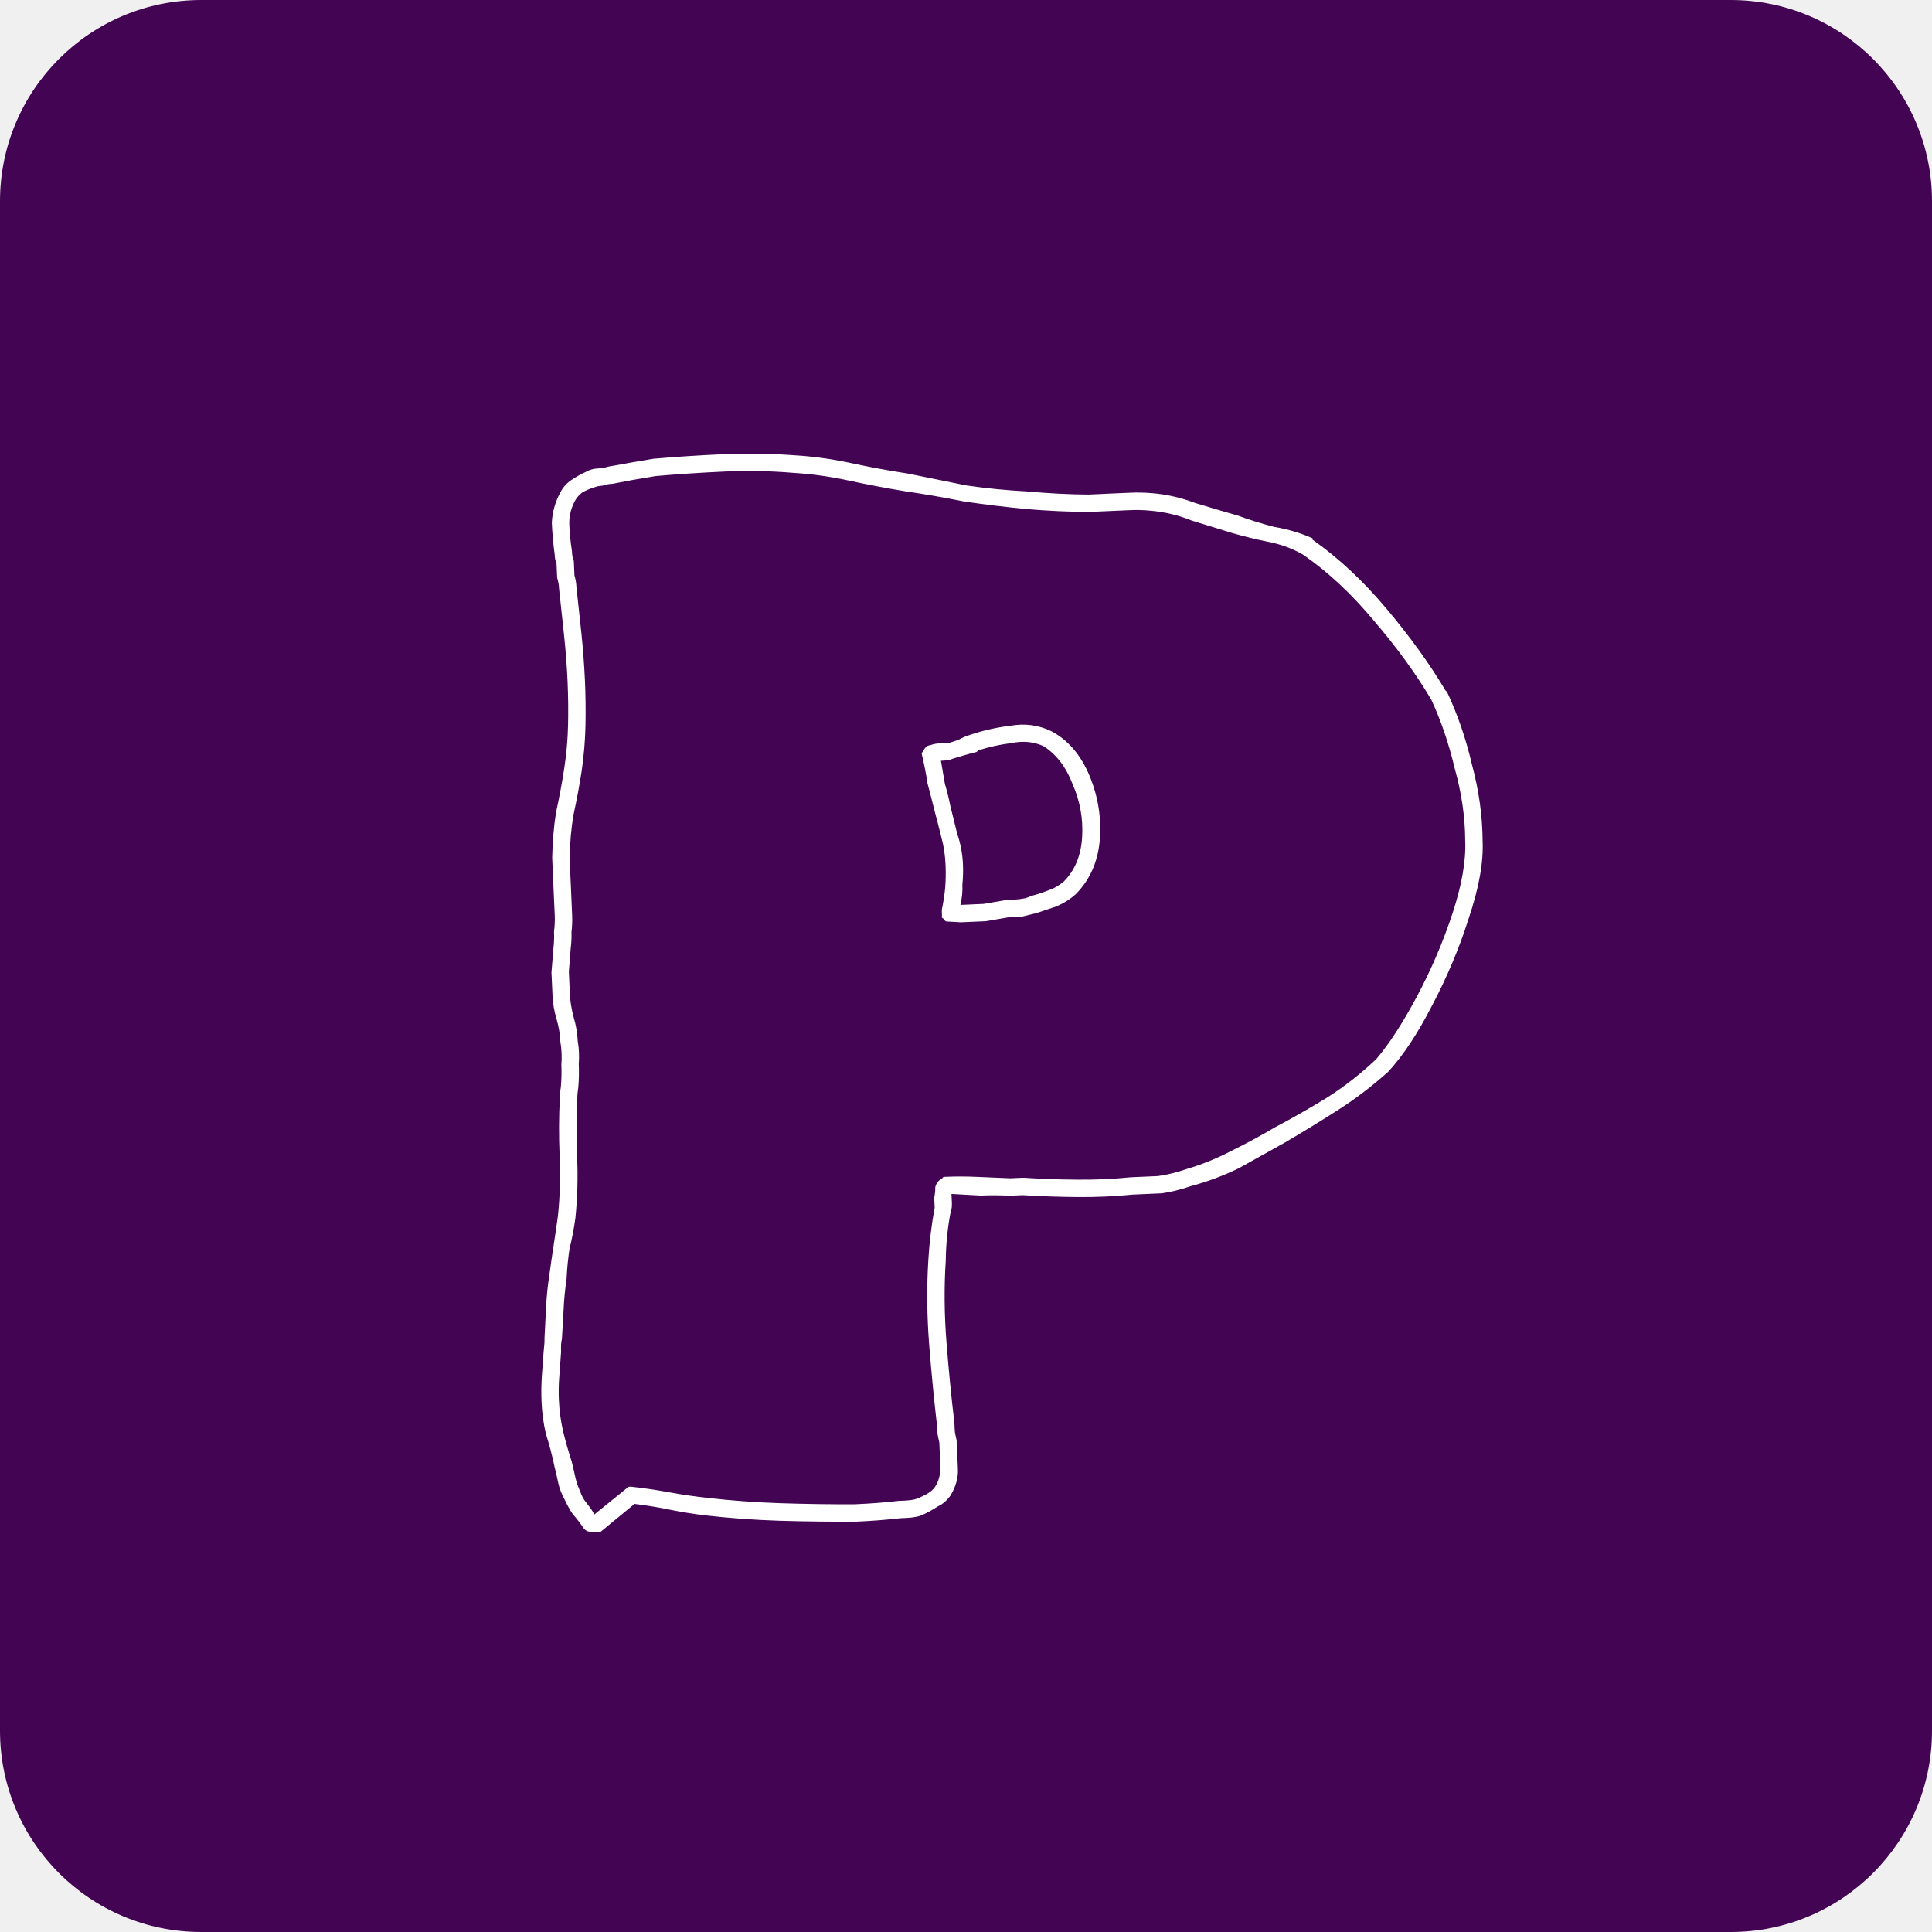
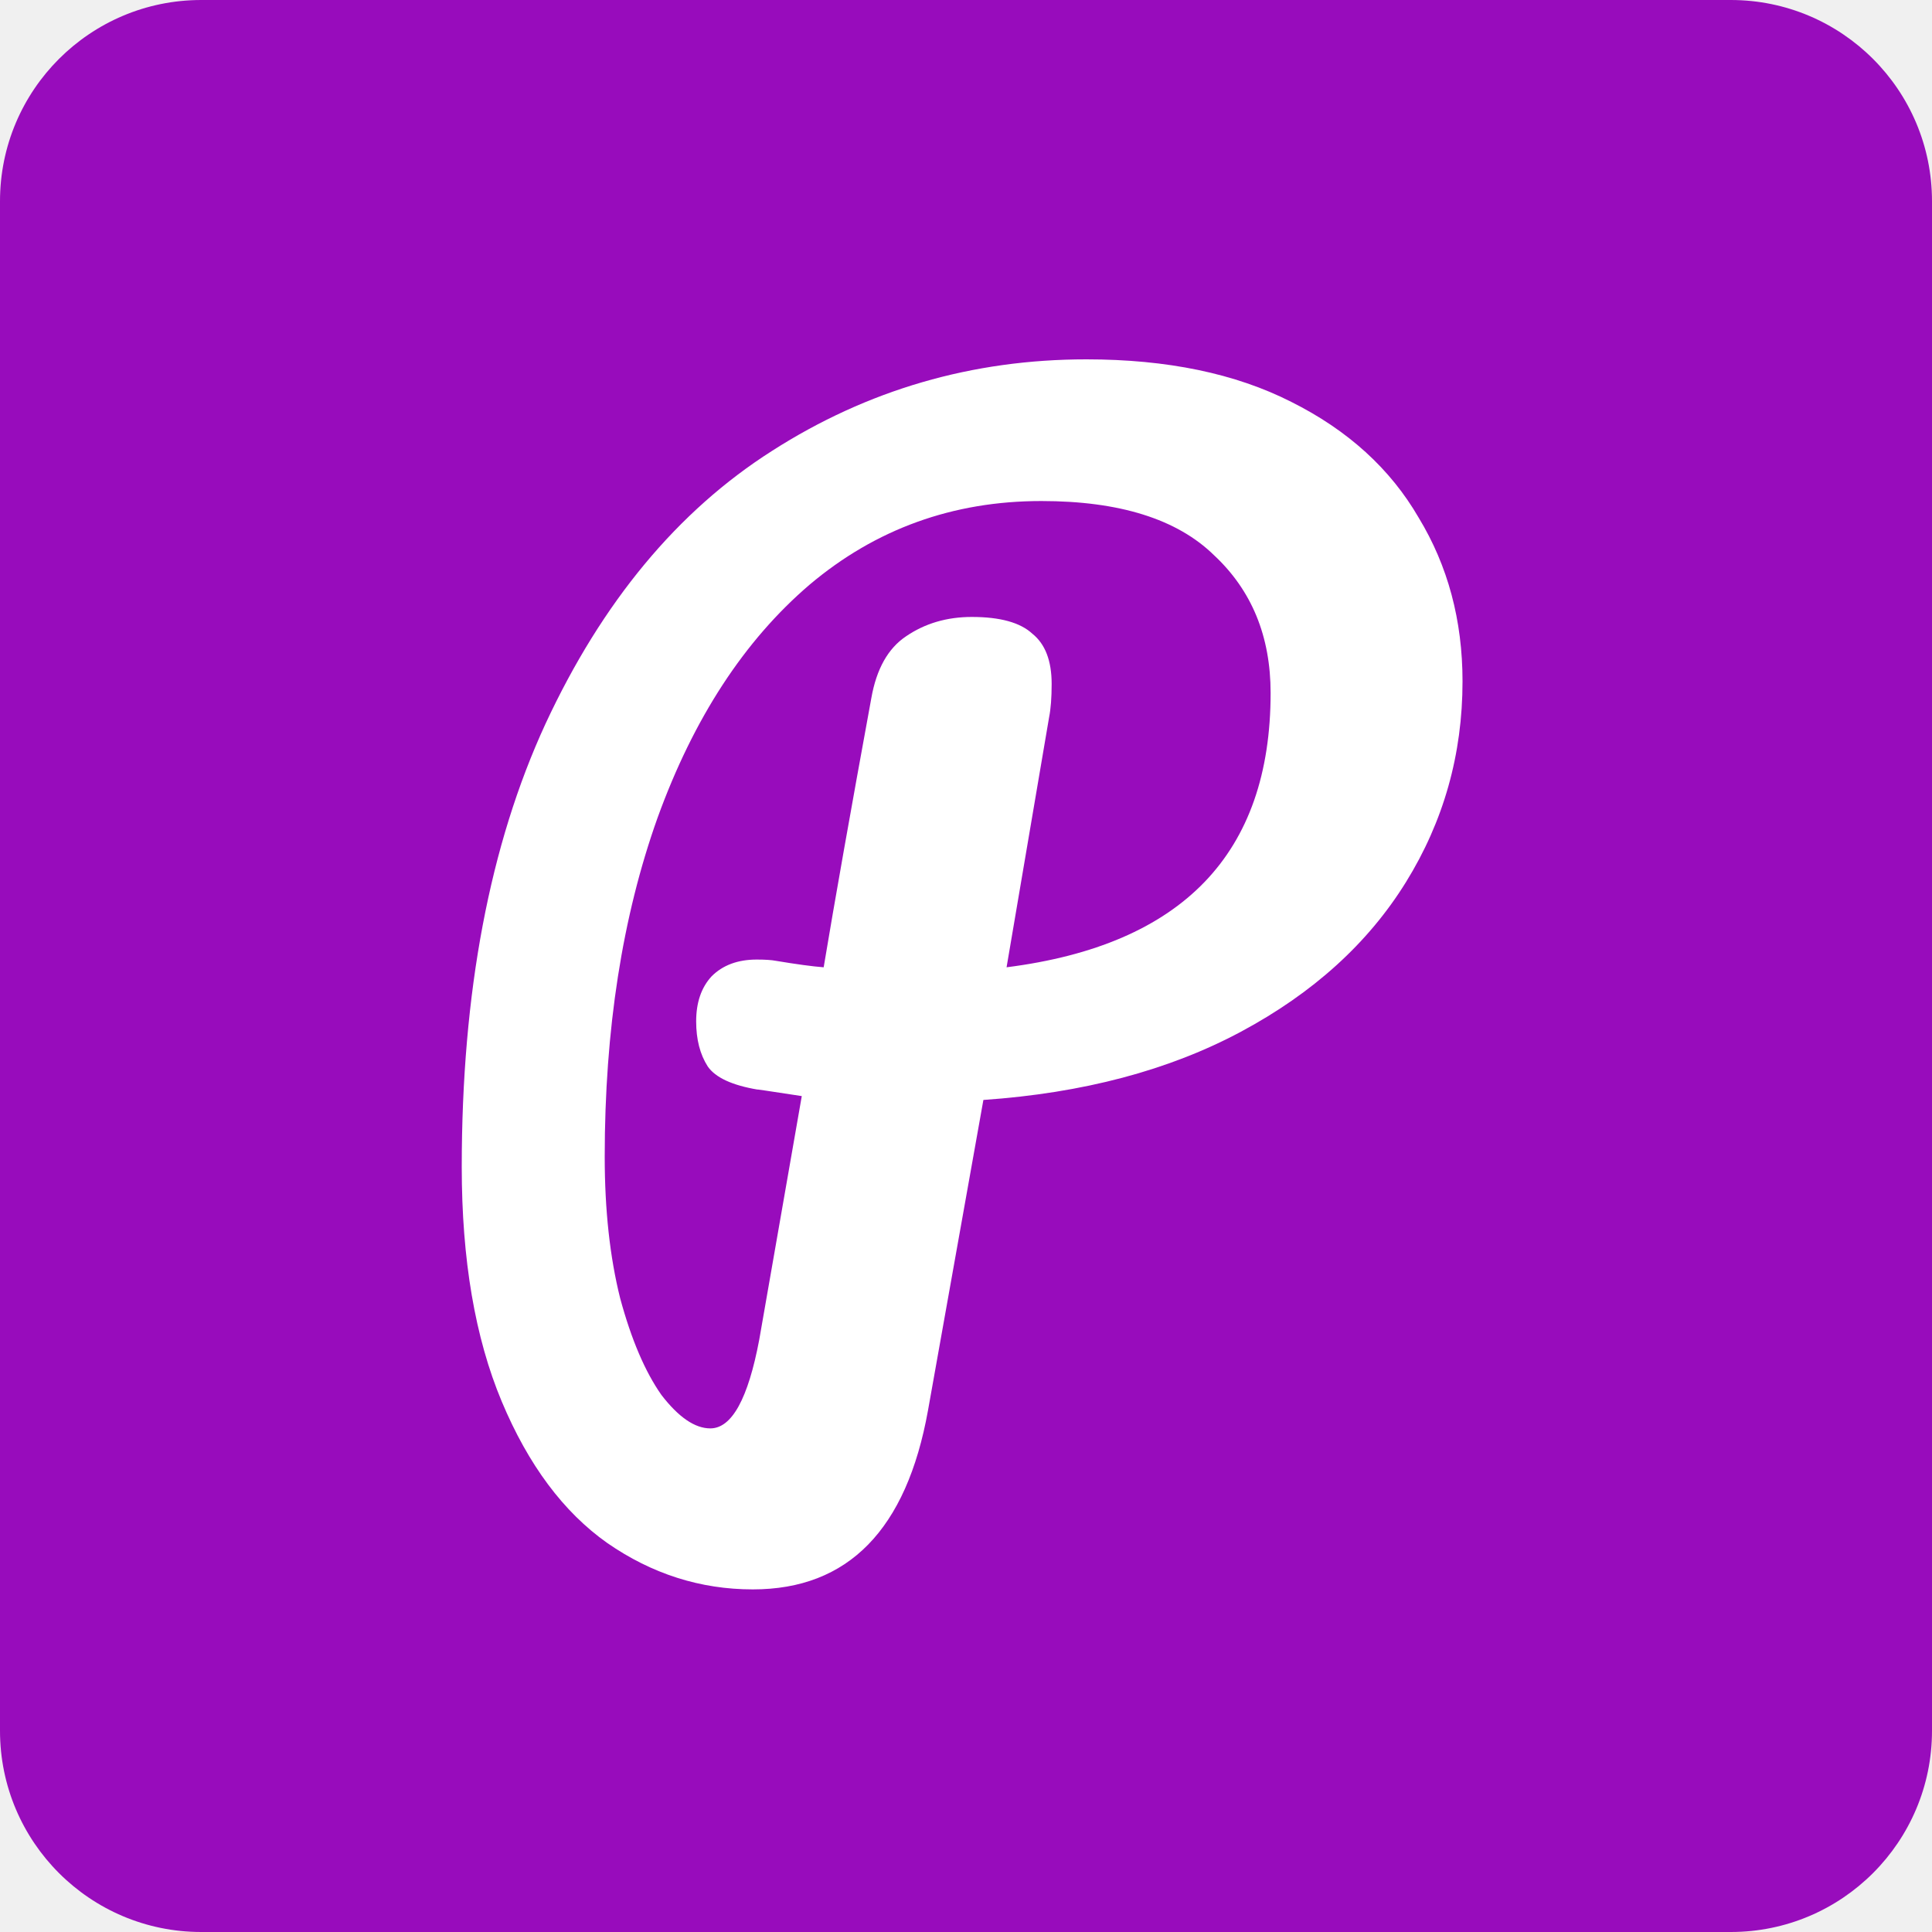
<svg xmlns="http://www.w3.org/2000/svg" width="48" height="48" viewBox="0 0 48 48" fill="none">
-   <rect width="48" height="48" rx="5" fill="#430453" />
-   <path d="M14.931 38.05C14.884 38.076 14.812 38.079 14.715 38.059C14.619 38.064 14.546 38.031 14.494 37.961C14.417 37.844 14.328 37.728 14.227 37.613C14.149 37.496 14.084 37.379 14.031 37.261C13.953 37.12 13.898 36.979 13.868 36.836C13.838 36.693 13.808 36.562 13.778 36.444C13.718 36.158 13.646 35.885 13.562 35.624C13.502 35.363 13.466 35.1 13.455 34.836C13.445 34.62 13.448 34.404 13.462 34.187C13.476 33.97 13.491 33.766 13.507 33.573C13.524 33.428 13.531 33.319 13.528 33.247C13.541 32.983 13.553 32.73 13.567 32.489C13.579 32.224 13.604 31.971 13.641 31.729C13.677 31.463 13.714 31.209 13.751 30.967C13.789 30.725 13.825 30.471 13.862 30.206C13.912 29.723 13.926 29.23 13.904 28.726C13.882 28.223 13.884 27.73 13.911 27.248C13.908 27.201 13.917 27.116 13.935 26.995C13.951 26.802 13.955 26.622 13.947 26.454C13.963 26.261 13.954 26.069 13.922 25.879C13.913 25.687 13.881 25.496 13.824 25.306C13.768 25.117 13.735 24.926 13.727 24.734C13.718 24.542 13.71 24.351 13.701 24.159C13.717 23.966 13.732 23.773 13.748 23.58C13.765 23.435 13.771 23.291 13.764 23.147C13.782 23.002 13.788 22.87 13.783 22.75C13.777 22.63 13.773 22.522 13.768 22.426C13.763 22.306 13.758 22.186 13.752 22.066C13.747 21.947 13.742 21.827 13.736 21.707C13.73 21.563 13.724 21.431 13.719 21.311C13.726 20.927 13.757 20.553 13.813 20.19C13.893 19.826 13.961 19.463 14.017 19.1C14.073 18.737 14.105 18.375 14.113 18.015C14.121 17.654 14.117 17.294 14.101 16.934C14.084 16.55 14.055 16.167 14.014 15.785C13.973 15.402 13.932 15.02 13.891 14.637C13.887 14.541 13.87 14.446 13.842 14.351C13.837 14.231 13.832 14.111 13.826 13.991C13.8 13.944 13.785 13.873 13.781 13.777C13.745 13.514 13.721 13.251 13.71 12.987C13.722 12.723 13.794 12.467 13.928 12.221C13.994 12.098 14.086 11.998 14.203 11.921C14.319 11.843 14.437 11.778 14.554 11.725C14.648 11.672 14.743 11.644 14.839 11.64C14.935 11.636 15.03 11.62 15.125 11.591C15.316 11.559 15.495 11.527 15.661 11.495C15.852 11.463 16.043 11.43 16.233 11.398C16.808 11.348 17.383 11.311 17.958 11.285C18.558 11.259 19.159 11.268 19.761 11.313C20.219 11.341 20.678 11.405 21.139 11.504C21.6 11.604 22.072 11.691 22.556 11.766C23.041 11.864 23.526 11.963 24.011 12.061C24.518 12.135 25.025 12.184 25.531 12.21C26.061 12.259 26.567 12.284 27.048 12.287C27.143 12.283 27.227 12.279 27.299 12.276C27.395 12.271 27.479 12.268 27.551 12.264C27.743 12.256 27.923 12.248 28.09 12.241C28.258 12.233 28.439 12.237 28.632 12.253C28.993 12.284 29.345 12.365 29.687 12.494C30.028 12.599 30.381 12.703 30.746 12.807C31.039 12.914 31.344 13.009 31.66 13.091C31.999 13.148 32.315 13.242 32.609 13.373C32.61 13.397 32.611 13.409 32.611 13.409C33.255 13.861 33.87 14.434 34.453 15.129C35.036 15.824 35.523 16.499 35.912 17.154C35.937 17.177 35.95 17.189 35.95 17.189C36.215 17.753 36.422 18.357 36.571 18.999C36.743 19.64 36.832 20.273 36.835 20.897C36.859 21.424 36.743 22.066 36.488 22.822C36.257 23.553 35.952 24.276 35.576 24.989C35.222 25.677 34.862 26.222 34.495 26.622C34.102 26.976 33.684 27.295 33.24 27.579C32.796 27.863 32.352 28.135 31.907 28.395C31.532 28.604 31.157 28.813 30.782 29.022C30.406 29.206 30.004 29.357 29.577 29.472C29.34 29.554 29.102 29.613 28.864 29.647C28.624 29.658 28.384 29.669 28.144 29.679C27.69 29.724 27.234 29.744 26.778 29.74C26.321 29.736 25.864 29.721 25.406 29.693C25.262 29.699 25.155 29.704 25.083 29.707C24.842 29.694 24.602 29.693 24.362 29.703C24.121 29.69 23.88 29.677 23.639 29.663C23.641 29.711 23.645 29.783 23.649 29.879C23.653 29.975 23.644 30.047 23.622 30.096C23.544 30.484 23.502 30.895 23.497 31.327C23.454 31.978 23.46 32.65 23.515 33.344C23.569 34.039 23.635 34.708 23.712 35.354C23.714 35.402 23.717 35.462 23.72 35.533C23.722 35.581 23.738 35.665 23.767 35.784C23.778 36.023 23.788 36.263 23.799 36.503C23.808 36.719 23.746 36.938 23.612 37.16C23.521 37.284 23.417 37.373 23.299 37.426C23.183 37.503 23.066 37.569 22.948 37.622C22.854 37.674 22.711 37.704 22.519 37.713C22.471 37.715 22.423 37.717 22.375 37.719C22.041 37.758 21.67 37.787 21.262 37.805C20.638 37.808 20.001 37.801 19.351 37.782C18.726 37.761 18.111 37.717 17.508 37.647C17.218 37.612 16.927 37.565 16.636 37.506C16.345 37.447 16.055 37.399 15.765 37.364L14.931 38.05ZM14.768 37.625L15.568 36.977C15.591 36.952 15.614 36.938 15.638 36.937C15.662 36.936 15.674 36.936 15.674 36.936C15.988 36.97 16.302 37.016 16.617 37.074C16.932 37.132 17.246 37.178 17.56 37.212C18.164 37.282 18.779 37.327 19.404 37.347C20.029 37.367 20.642 37.376 21.243 37.373C21.651 37.355 22.01 37.327 22.32 37.289C22.344 37.288 22.392 37.286 22.464 37.283C22.608 37.276 22.715 37.26 22.786 37.233C22.857 37.205 22.939 37.166 23.033 37.114C23.127 37.061 23.196 36.998 23.241 36.924C23.331 36.776 23.371 36.606 23.363 36.414C23.354 36.222 23.346 36.031 23.337 35.839C23.308 35.72 23.292 35.636 23.29 35.589C23.289 35.565 23.288 35.541 23.287 35.517C23.286 35.493 23.285 35.469 23.283 35.445C23.206 34.776 23.139 34.094 23.084 33.4C23.029 32.681 23.022 31.985 23.064 31.31C23.091 30.853 23.144 30.418 23.222 30.006C23.22 29.958 23.216 29.874 23.211 29.754C23.231 29.657 23.239 29.573 23.236 29.501C23.255 29.404 23.312 29.329 23.406 29.277C23.406 29.277 23.417 29.265 23.44 29.24C23.464 29.239 23.476 29.238 23.476 29.238C23.74 29.226 24.004 29.227 24.269 29.239C24.558 29.25 24.835 29.262 25.099 29.274C25.171 29.271 25.279 29.266 25.423 29.26C25.857 29.288 26.302 29.305 26.759 29.308C27.215 29.312 27.659 29.293 28.089 29.249C28.329 29.239 28.557 29.229 28.773 29.219C29.011 29.184 29.249 29.126 29.485 29.043C29.865 28.93 30.231 28.782 30.583 28.598C30.959 28.413 31.323 28.217 31.674 28.009C32.12 27.773 32.553 27.526 32.974 27.267C33.418 26.983 33.824 26.664 34.193 26.312C34.513 25.937 34.85 25.418 35.205 24.753C35.56 24.089 35.853 23.403 36.086 22.696C36.319 21.989 36.425 21.384 36.402 20.88C36.401 20.304 36.314 19.707 36.142 19.09C35.995 18.472 35.801 17.904 35.562 17.386C35.173 16.731 34.699 16.079 34.142 15.431C33.584 14.759 32.995 14.209 32.375 13.78C32.104 13.624 31.811 13.517 31.496 13.459C31.205 13.399 30.914 13.328 30.622 13.245C30.281 13.14 29.94 13.035 29.599 12.93C29.281 12.8 28.941 12.719 28.579 12.687C28.41 12.671 28.242 12.666 28.074 12.674C27.906 12.681 27.738 12.689 27.57 12.696C27.498 12.699 27.414 12.703 27.319 12.707C27.247 12.71 27.163 12.714 27.067 12.718C26.562 12.717 26.033 12.692 25.478 12.645C24.971 12.595 24.464 12.534 23.956 12.46C23.471 12.362 22.975 12.276 22.467 12.202C22.008 12.126 21.547 12.039 21.086 11.939C20.625 11.839 20.166 11.776 19.708 11.748C19.154 11.701 18.589 11.69 18.013 11.715C17.438 11.741 16.863 11.778 16.289 11.828C16.098 11.86 15.907 11.893 15.716 11.925C15.55 11.957 15.383 11.988 15.216 12.02C15.12 12.024 15.037 12.04 14.966 12.067C14.894 12.07 14.823 12.085 14.752 12.112C14.657 12.14 14.563 12.181 14.469 12.233C14.399 12.284 14.342 12.347 14.297 12.421C14.186 12.618 14.135 12.824 14.144 13.04C14.154 13.256 14.175 13.471 14.209 13.686C14.214 13.806 14.23 13.889 14.256 13.936C14.261 14.056 14.267 14.176 14.272 14.296C14.3 14.391 14.317 14.486 14.321 14.582C14.362 14.964 14.403 15.347 14.444 15.729C14.485 16.112 14.514 16.507 14.533 16.915C14.549 17.274 14.553 17.647 14.546 18.031C14.538 18.392 14.507 18.766 14.452 19.152C14.396 19.515 14.328 19.879 14.248 20.243C14.191 20.581 14.159 20.943 14.152 21.328C14.157 21.448 14.163 21.58 14.17 21.724C14.175 21.843 14.18 21.963 14.186 22.083C14.19 22.179 14.195 22.287 14.2 22.407C14.204 22.503 14.209 22.611 14.214 22.731C14.221 22.875 14.215 23.019 14.198 23.164C14.203 23.284 14.197 23.416 14.179 23.561C14.164 23.754 14.148 23.947 14.133 24.14C14.14 24.307 14.148 24.487 14.157 24.679C14.165 24.871 14.198 25.074 14.256 25.287C14.312 25.477 14.345 25.668 14.353 25.86C14.386 26.05 14.394 26.242 14.379 26.435C14.387 26.627 14.384 26.819 14.368 27.012C14.35 27.133 14.342 27.217 14.344 27.265C14.318 27.771 14.316 28.276 14.339 28.779C14.36 29.259 14.346 29.752 14.296 30.258C14.26 30.524 14.211 30.779 14.15 31.022C14.113 31.264 14.088 31.517 14.076 31.782C14.039 32.024 14.014 32.277 14.002 32.542C13.988 32.782 13.975 33.023 13.961 33.264C13.941 33.337 13.934 33.446 13.94 33.59C13.925 33.806 13.911 34.011 13.895 34.204C13.88 34.397 13.876 34.589 13.885 34.781C13.896 35.045 13.932 35.307 13.992 35.569C14.05 35.807 14.121 36.056 14.205 36.316C14.235 36.435 14.264 36.566 14.295 36.709C14.324 36.828 14.365 36.946 14.418 37.064C14.447 37.158 14.499 37.252 14.575 37.345C14.651 37.438 14.716 37.531 14.768 37.625ZM23.916 22.912C23.916 22.912 23.904 22.913 23.88 22.914L23.519 22.894C23.495 22.895 23.47 22.872 23.444 22.825C23.395 22.803 23.382 22.78 23.404 22.755C23.402 22.707 23.4 22.659 23.398 22.611C23.438 22.417 23.465 22.236 23.482 22.067C23.497 21.874 23.501 21.681 23.492 21.49C23.482 21.25 23.448 21.023 23.39 20.81C23.331 20.572 23.273 20.346 23.216 20.133C23.157 19.895 23.099 19.669 23.042 19.456C23.007 19.217 22.96 18.979 22.902 18.741C22.902 18.741 22.901 18.729 22.9 18.705C22.923 18.68 22.935 18.668 22.935 18.668C22.978 18.57 23.036 18.519 23.108 18.516C23.179 18.489 23.25 18.474 23.322 18.47C23.442 18.465 23.526 18.461 23.574 18.459C23.669 18.431 23.752 18.403 23.823 18.376C23.916 18.324 24.011 18.284 24.105 18.255C24.437 18.145 24.77 18.07 25.105 18.031C25.462 17.967 25.8 18.012 26.119 18.166C26.538 18.387 26.855 18.758 27.07 19.277C27.285 19.796 27.369 20.332 27.322 20.887C27.273 21.418 27.076 21.859 26.732 22.211C26.593 22.337 26.43 22.44 26.241 22.521C26.075 22.576 25.91 22.632 25.744 22.687C25.625 22.716 25.506 22.746 25.387 22.775C25.291 22.779 25.183 22.784 25.064 22.789C24.873 22.822 24.682 22.854 24.491 22.887C24.3 22.895 24.108 22.904 23.916 22.912ZM23.861 22.482C24.053 22.474 24.244 22.465 24.436 22.457C24.627 22.424 24.818 22.392 25.009 22.359C25.056 22.357 25.116 22.355 25.188 22.351C25.38 22.343 25.523 22.312 25.617 22.26C25.735 22.231 25.866 22.189 26.008 22.135C26.173 22.079 26.314 22.001 26.43 21.9C26.706 21.623 26.857 21.256 26.885 20.799C26.913 20.341 26.833 19.9 26.646 19.476C26.483 19.051 26.241 18.737 25.92 18.535C25.675 18.426 25.409 18.402 25.124 18.462C24.837 18.499 24.563 18.559 24.303 18.643C24.28 18.668 24.268 18.68 24.268 18.68C24.15 18.71 24.043 18.739 23.948 18.767C23.853 18.795 23.758 18.823 23.663 18.852C23.617 18.878 23.533 18.893 23.413 18.899C23.389 18.9 23.377 18.9 23.377 18.9C23.41 19.091 23.442 19.282 23.475 19.473C23.531 19.662 23.575 19.84 23.607 20.007C23.665 20.245 23.724 20.482 23.783 20.72C23.865 20.957 23.912 21.207 23.924 21.471C23.931 21.638 23.927 21.807 23.91 21.976C23.918 22.143 23.901 22.312 23.861 22.482Z" fill="white" />
+   <rect width="48" height="48" rx="5" fill="#980CBC" />
+   <path d="M36.336 16.928C36.336 18.741 35.867 20.405 34.928 21.92C33.989 23.435 32.624 24.672 30.832 25.632C29.04 26.592 26.907 27.157 24.432 27.328L23.056 35.04C22.523 38.005 21.072 39.488 18.704 39.488C17.403 39.488 16.197 39.104 15.088 38.336C14 37.568 13.125 36.395 12.464 34.816C11.803 33.237 11.472 31.296 11.472 28.992C11.472 24.661 12.165 20.992 13.552 17.984C14.96 14.955 16.837 12.693 19.184 11.2C21.552 9.685 24.155 8.928 26.992 8.928C28.997 8.928 30.693 9.28 32.08 9.984C33.488 10.688 34.544 11.648 35.248 12.864C35.973 14.059 36.336 15.413 36.336 16.928ZM25.008 24.032C29.381 23.477 31.568 21.205 31.568 17.216C31.568 15.808 31.099 14.667 30.16 13.792C29.243 12.896 27.813 12.448 25.872 12.448C23.675 12.448 21.755 13.141 20.112 14.528C18.491 15.915 17.232 17.845 16.336 20.32C15.461 22.773 15.024 25.579 15.024 28.736C15.024 30.059 15.152 31.232 15.408 32.256C15.685 33.28 16.027 34.08 16.432 34.656C16.859 35.211 17.264 35.488 17.648 35.488C18.181 35.488 18.587 34.752 18.864 33.28L19.92 27.232C19.088 27.104 18.725 27.051 18.832 27.072C18.192 26.965 17.776 26.773 17.584 26.496C17.392 26.197 17.296 25.824 17.296 25.376C17.296 24.907 17.424 24.533 17.68 24.256C17.957 23.979 18.331 23.84 18.8 23.84C19.013 23.84 19.173 23.851 19.28 23.872C19.792 23.957 20.187 24.011 20.464 24.032C20.741 22.368 21.136 20.139 21.648 17.344C21.776 16.619 22.064 16.107 22.512 15.808C22.981 15.488 23.525 15.328 24.144 15.328C24.848 15.328 25.349 15.467 25.648 15.744C25.968 16 26.128 16.416 26.128 16.992C26.128 17.333 26.107 17.611 26.064 17.824L25.008 24.032Z" fill="white" />
</svg>
